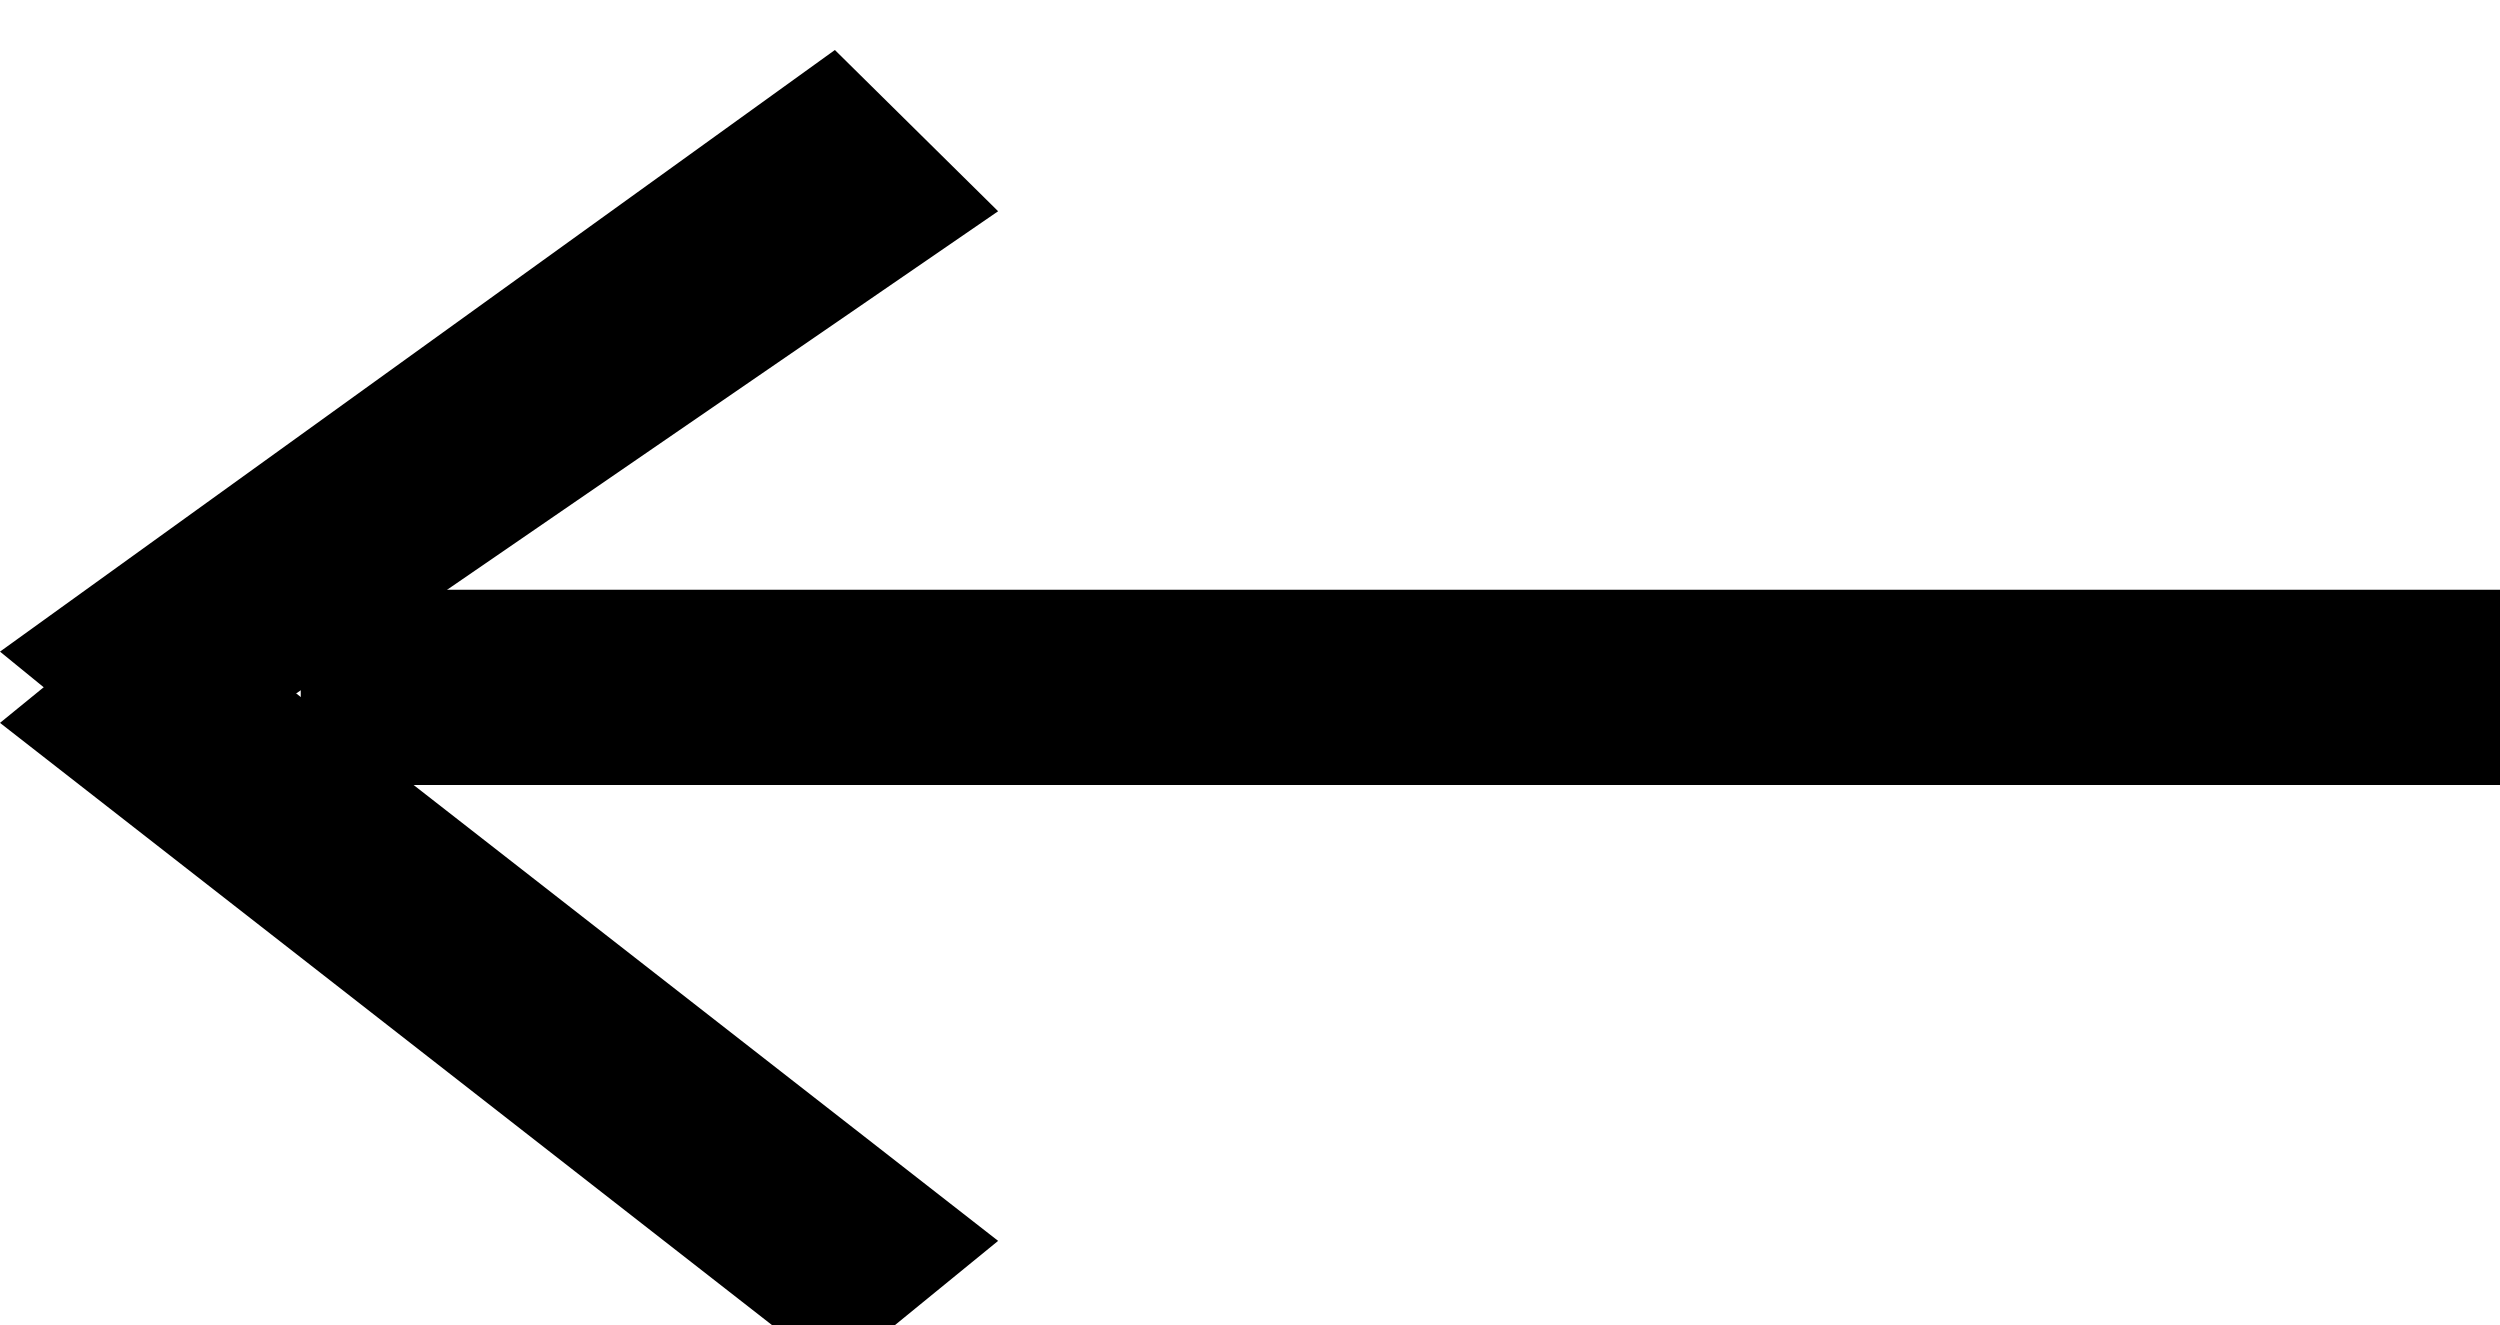
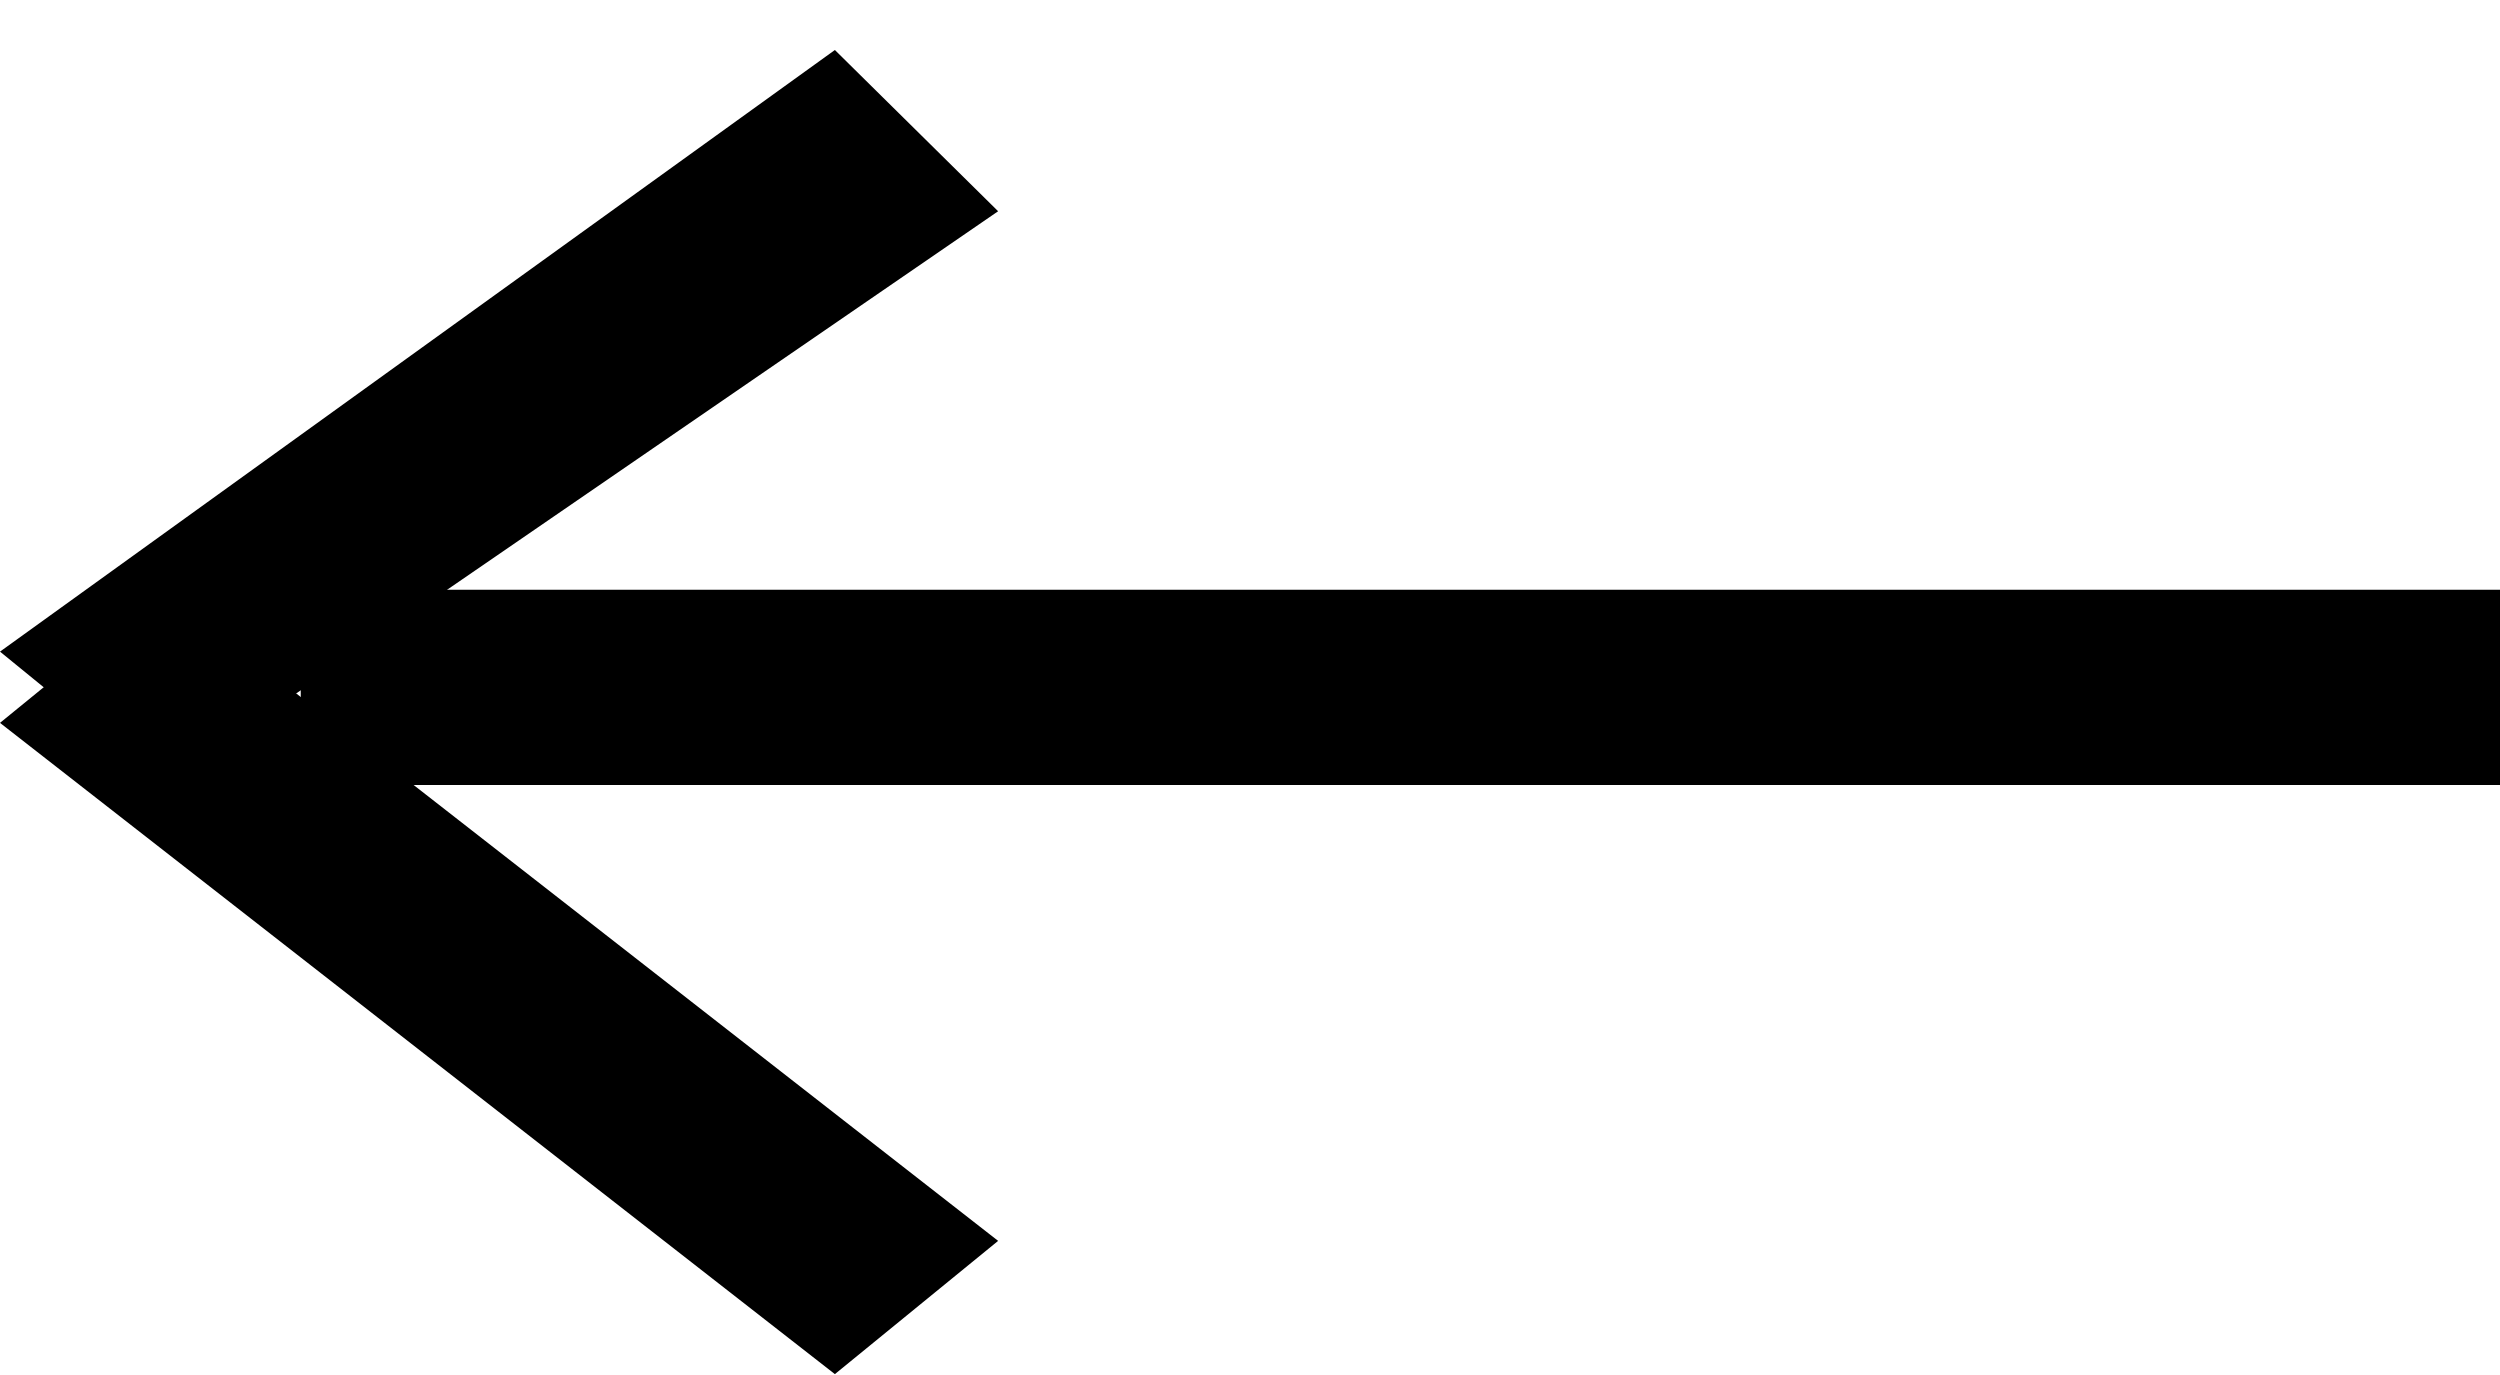
- <svg xmlns="http://www.w3.org/2000/svg" vievBox="0 0 20 11">
+ <svg xmlns="http://www.w3.org/2000/svg" viewBox="0 0 20 11">
  <path d="M2.406,4.718 L20.0,4.718 L20.0,6.280 L2.406,6.280 L2.406,4.718 Z" />
  <path d="M6.679,10.993 L0.0,5.783 L1.306,4.718 L7.985,9.927 L6.679,10.993 Z" />
  <path d="M6.679,0.4 L0.0,5.213 L1.306,6.278 L7.985,1.69 L6.679,0.4 Z" />
</svg>
